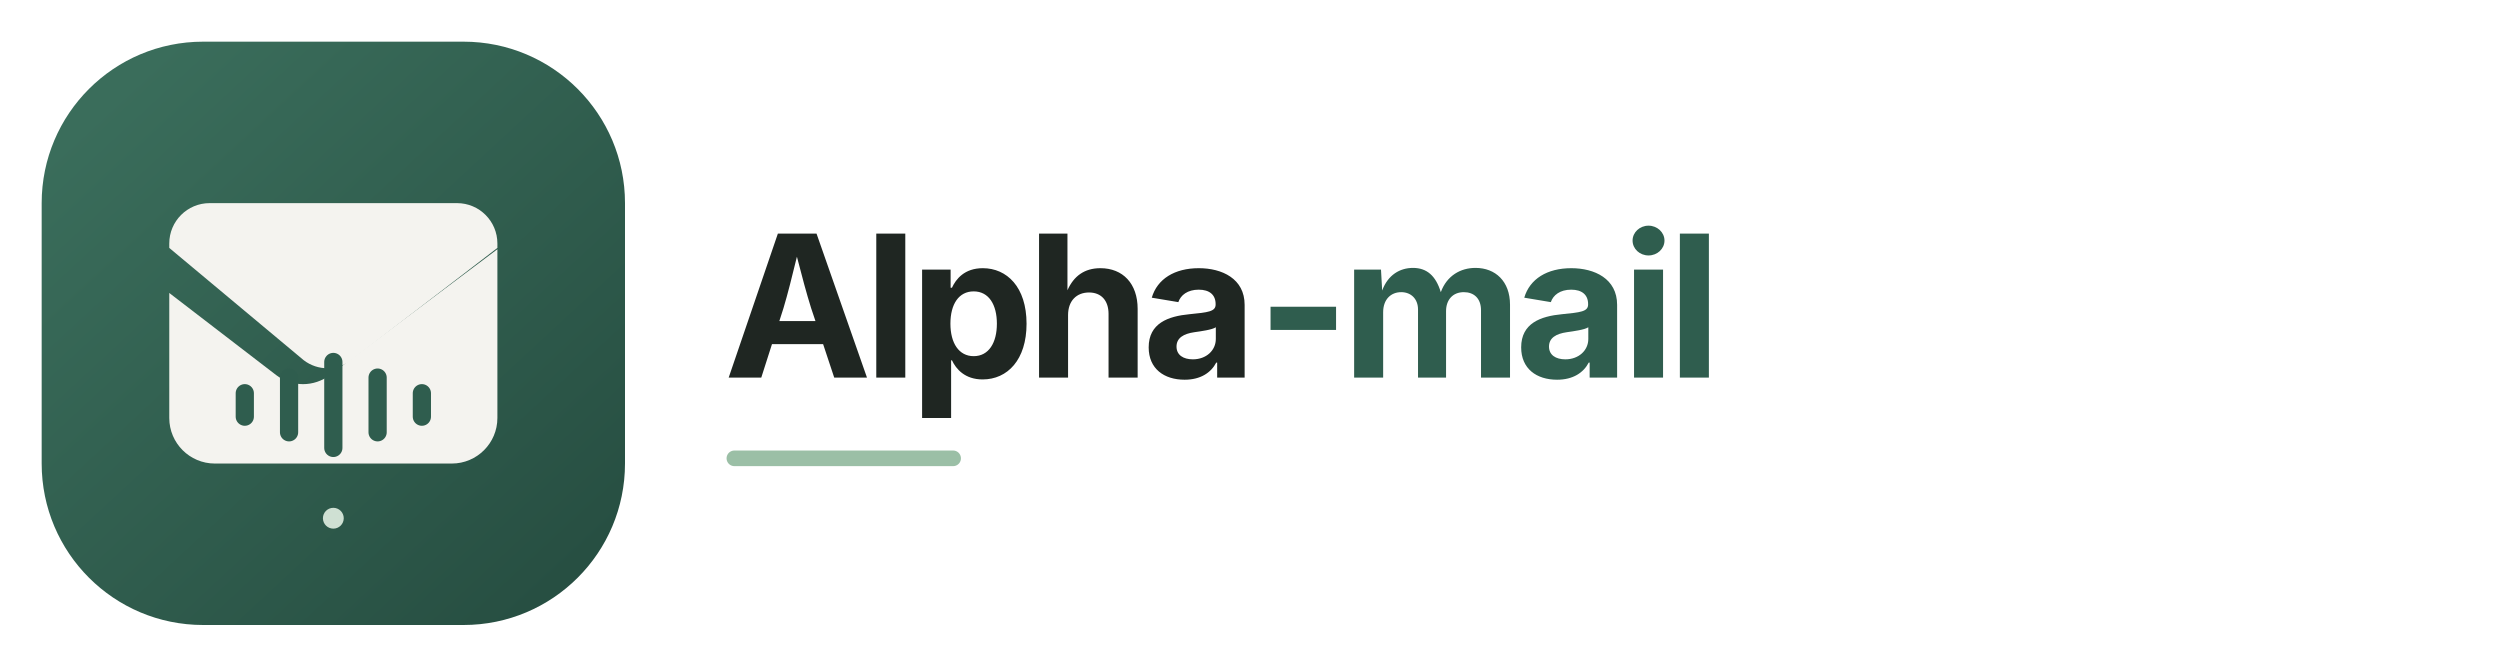
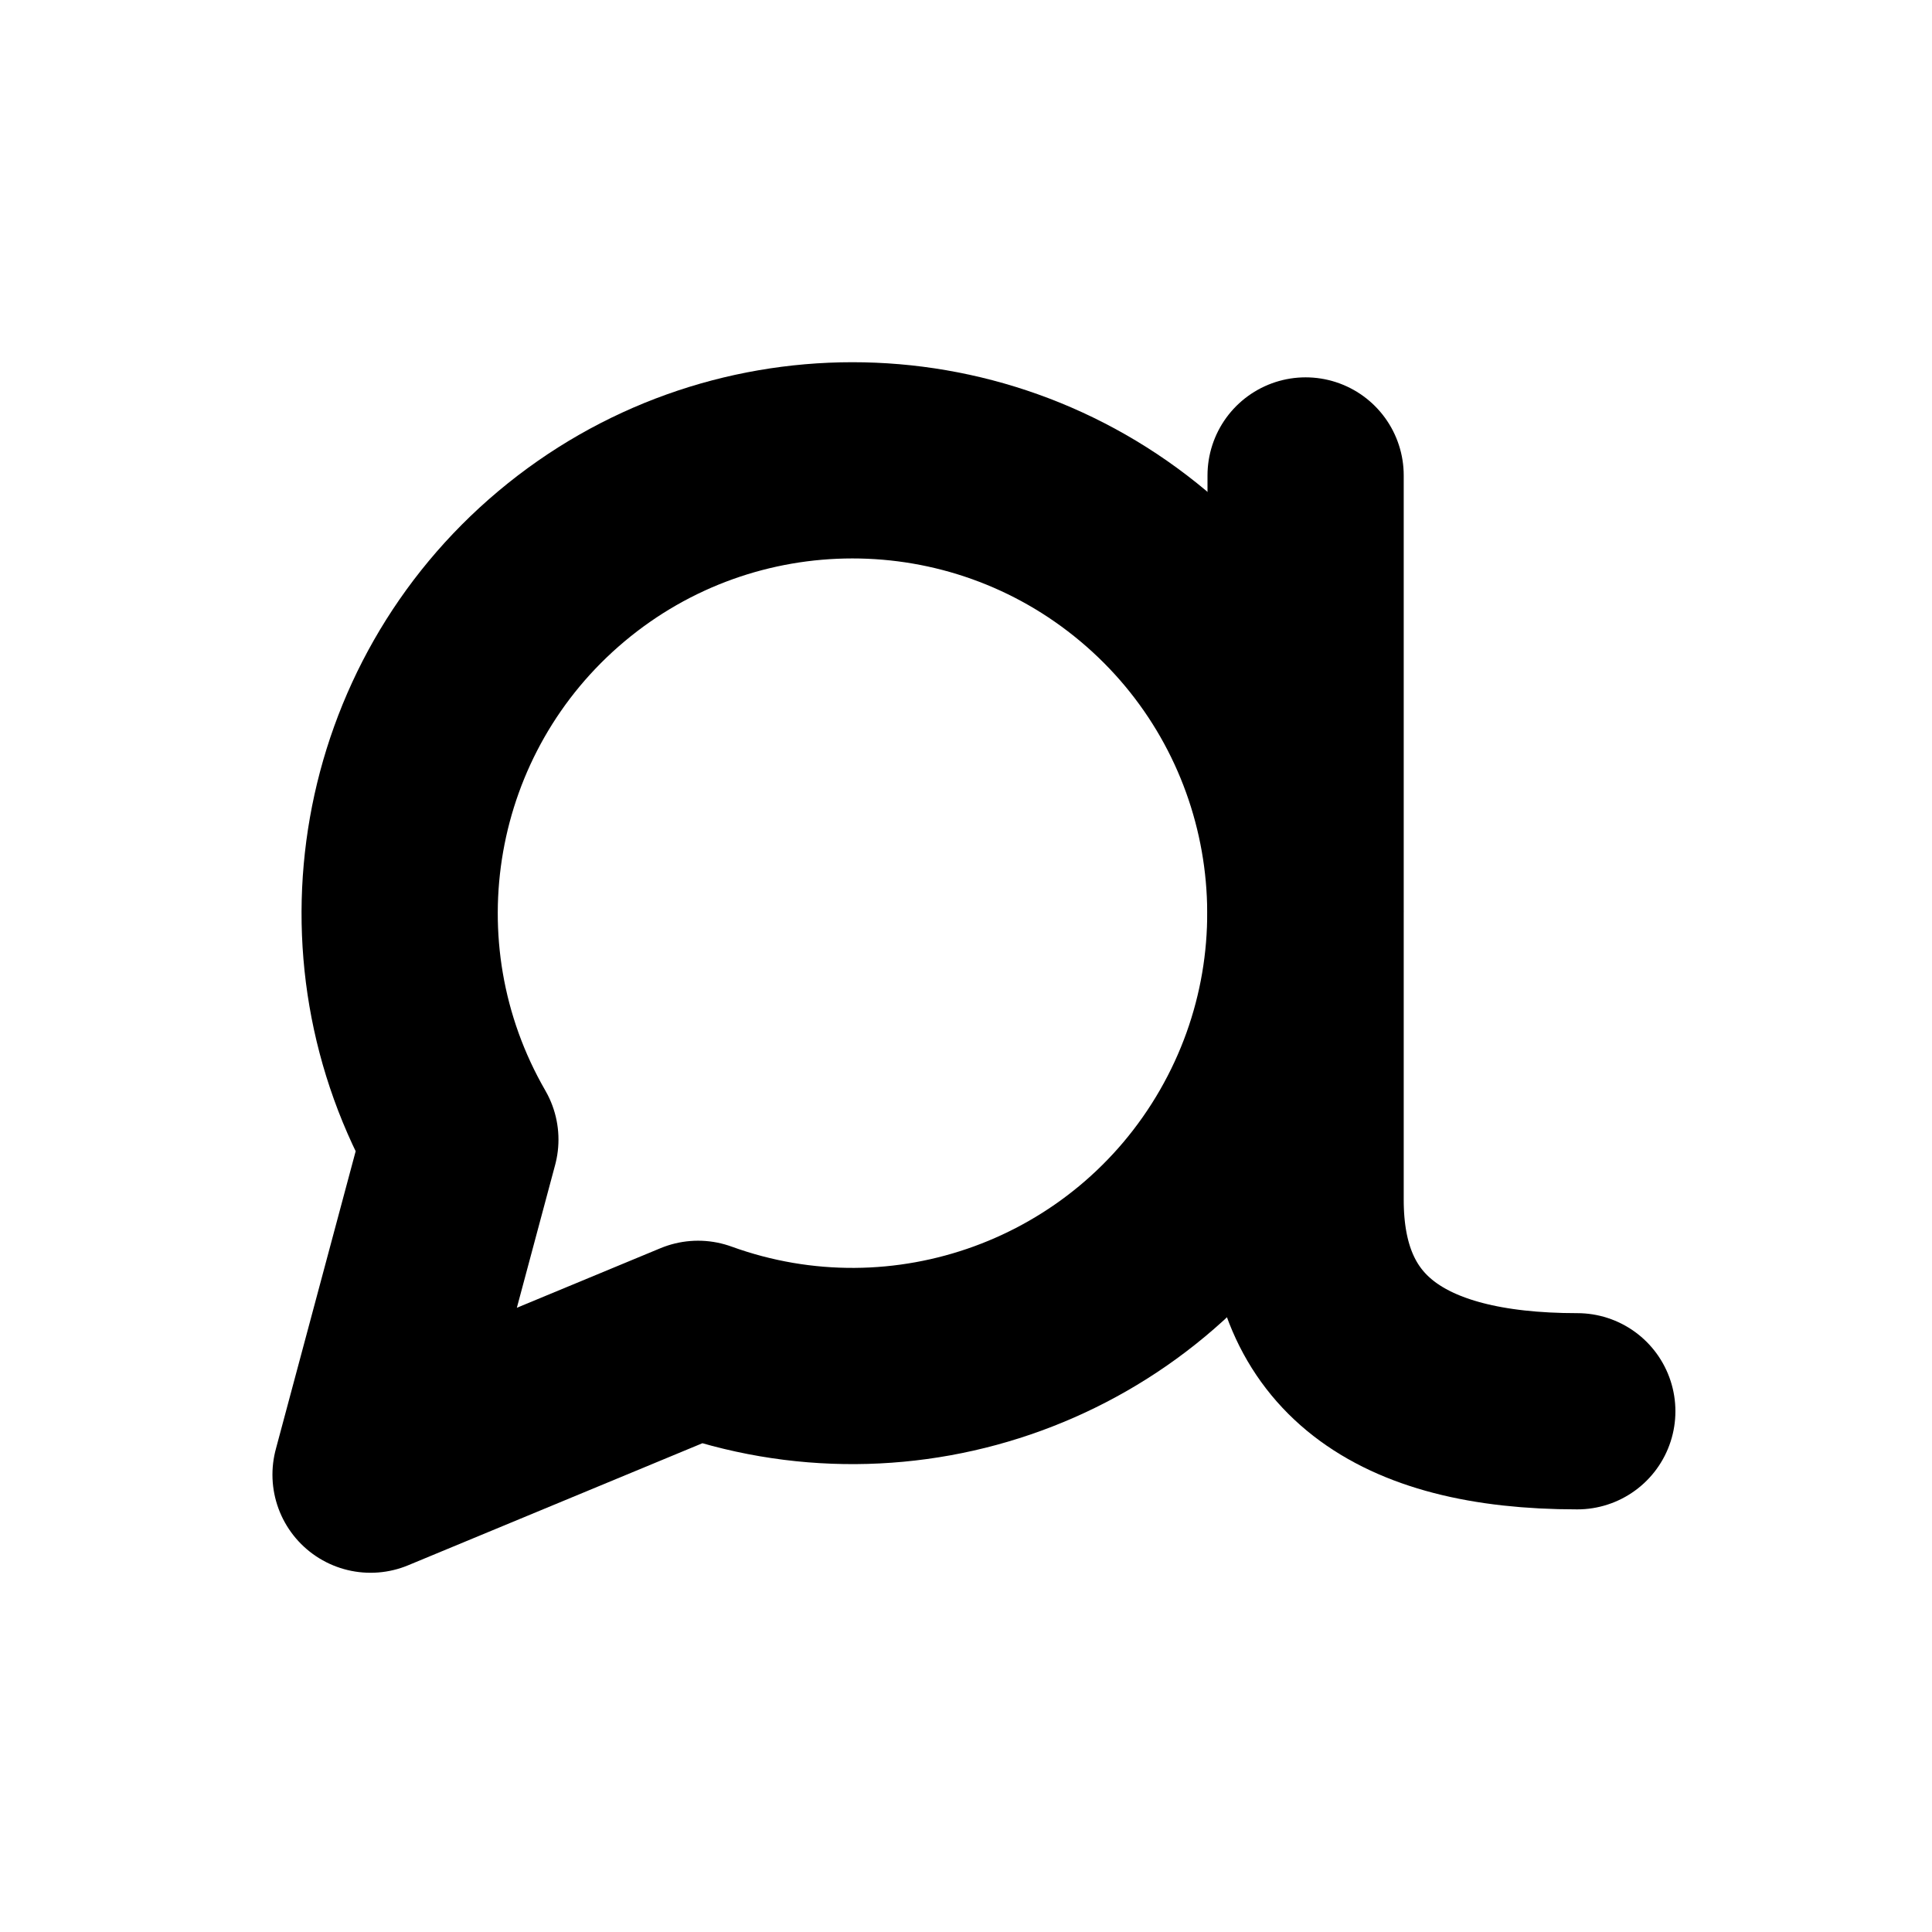
- <svg xmlns="http://www.w3.org/2000/svg" width="960" height="256" viewBox="0 0 960 256" fill="none" role="img" aria-labelledby="title desc">
-   <defs>
-     <linearGradient id="tile" x1="28" y1="20" x2="228" y2="236" gradientUnits="userSpaceOnUse">
-       <stop stop-color="#3A6D5B" />
-       <stop offset="1" stop-color="#244A3E" />
-     </linearGradient>
-   </defs>
-   <g transform="translate(16 16)">
-     <rect width="224" height="224" rx="62" fill="url(#tile)" />
-     <path d="M49 77.5C49 68.94 55.94 62 64.5 62h95c8.56 0 15.5 6.94 15.5 15.5v1.7l-56.1 43.1a15 15 0 0 1-18.3 0L49 79.2v-1.7Z" fill="#F4F3EF" />
-     <path d="M49 96.5 90 128a17 17 0 0 0 20.7 0L175 79.7v64.8c0 9.66-7.84 17.5-17.5 17.5h-91c-9.66 0-17.5-7.84-17.5-17.5V96.5Z" fill="#F4F3EF" />
-     <path d="M78 144v-9m17 15v-21m17 27v-33m17 27v-21m17 15v-9" stroke="#2F5D4E" stroke-width="7" stroke-linecap="round" />
-     <circle cx="112" cy="183" r="4" fill="#CFE0D3" />
+ <svg xmlns="http://www.w3.org/2000/svg" viewBox="0 0 256 256">
+   <g transform="translate(3 -7)" fill="none" stroke="#000" stroke-width="26" stroke-linecap="round" stroke-linejoin="round">
+     <path d="M89.5 184.4 A60 60 0 1 0 58 158 L46.1 202.4 Z" />
+     <path d="M170 70 V166 Q170 194 206 194" />
  </g>
-   <text x="278" y="145" fill="#1F2622" font-family="Inter, SF Pro Display, Arial, sans-serif" font-size="76" font-weight="650" letter-spacing="-3">Alpha<tspan fill="#2F5D4E">-mail</tspan>
-   </text>
-   <path d="M282 176h84" stroke="#9BBFA6" stroke-width="6" stroke-linecap="round" />
</svg>
